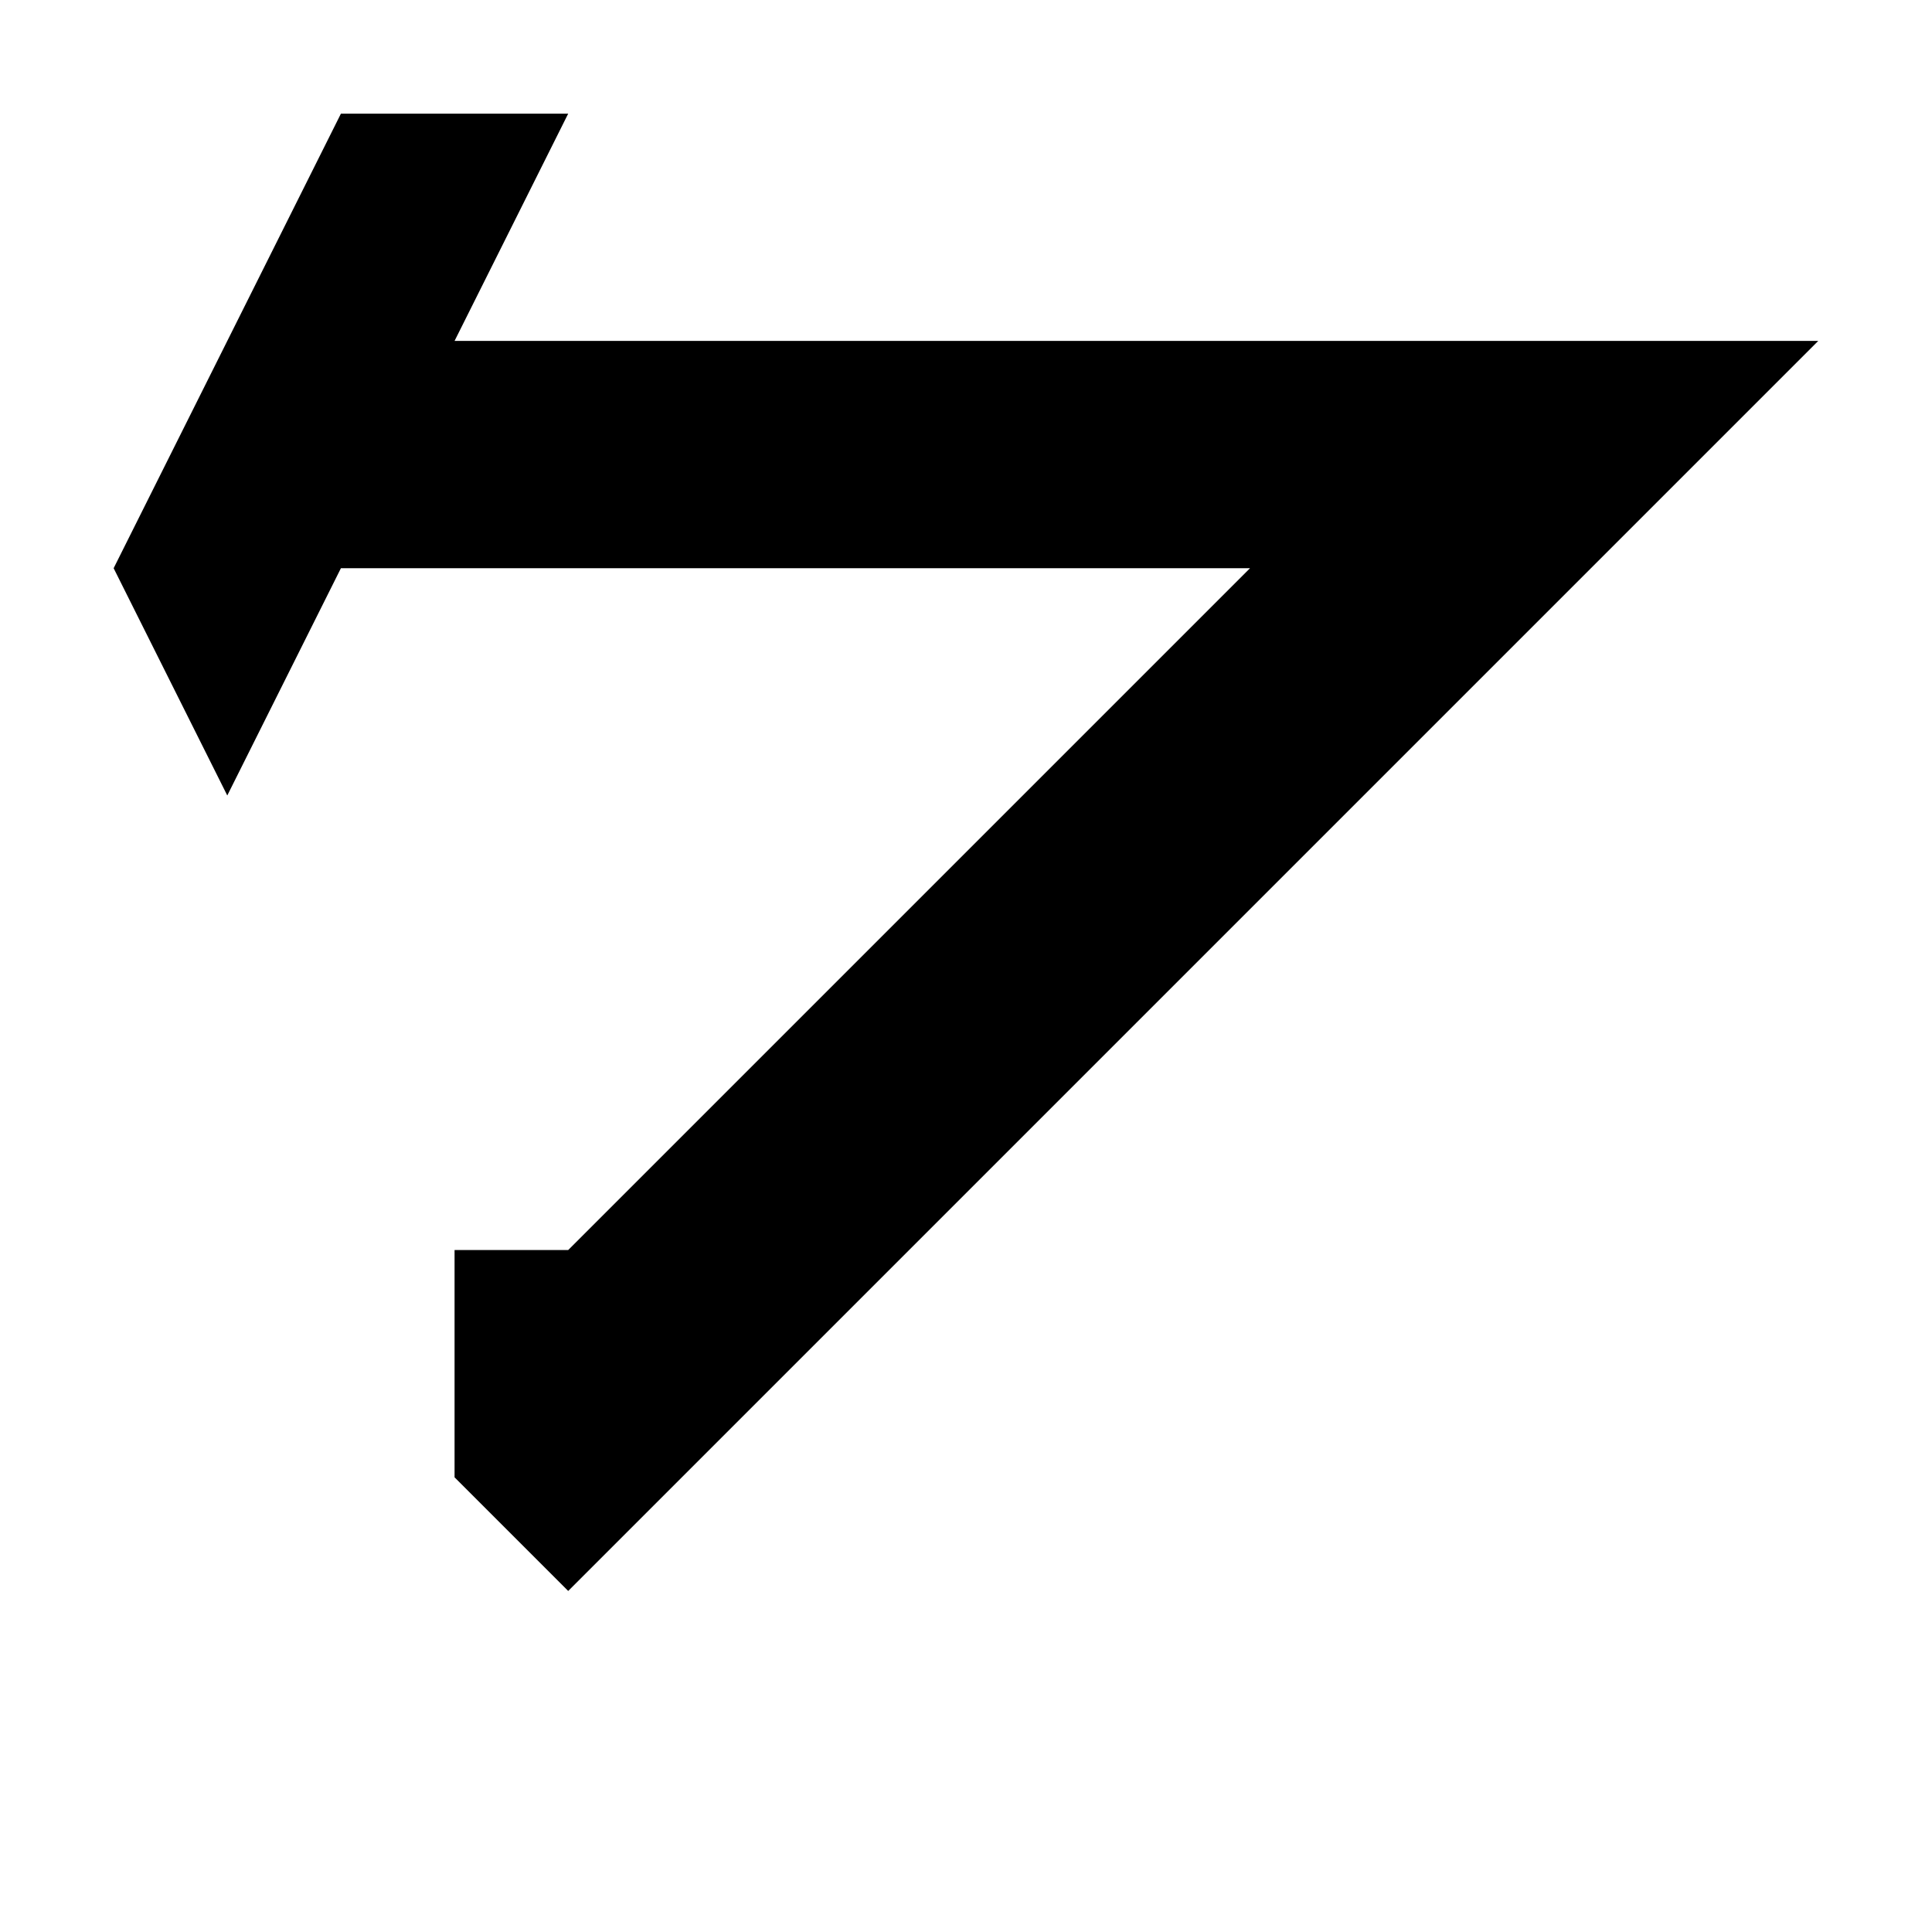
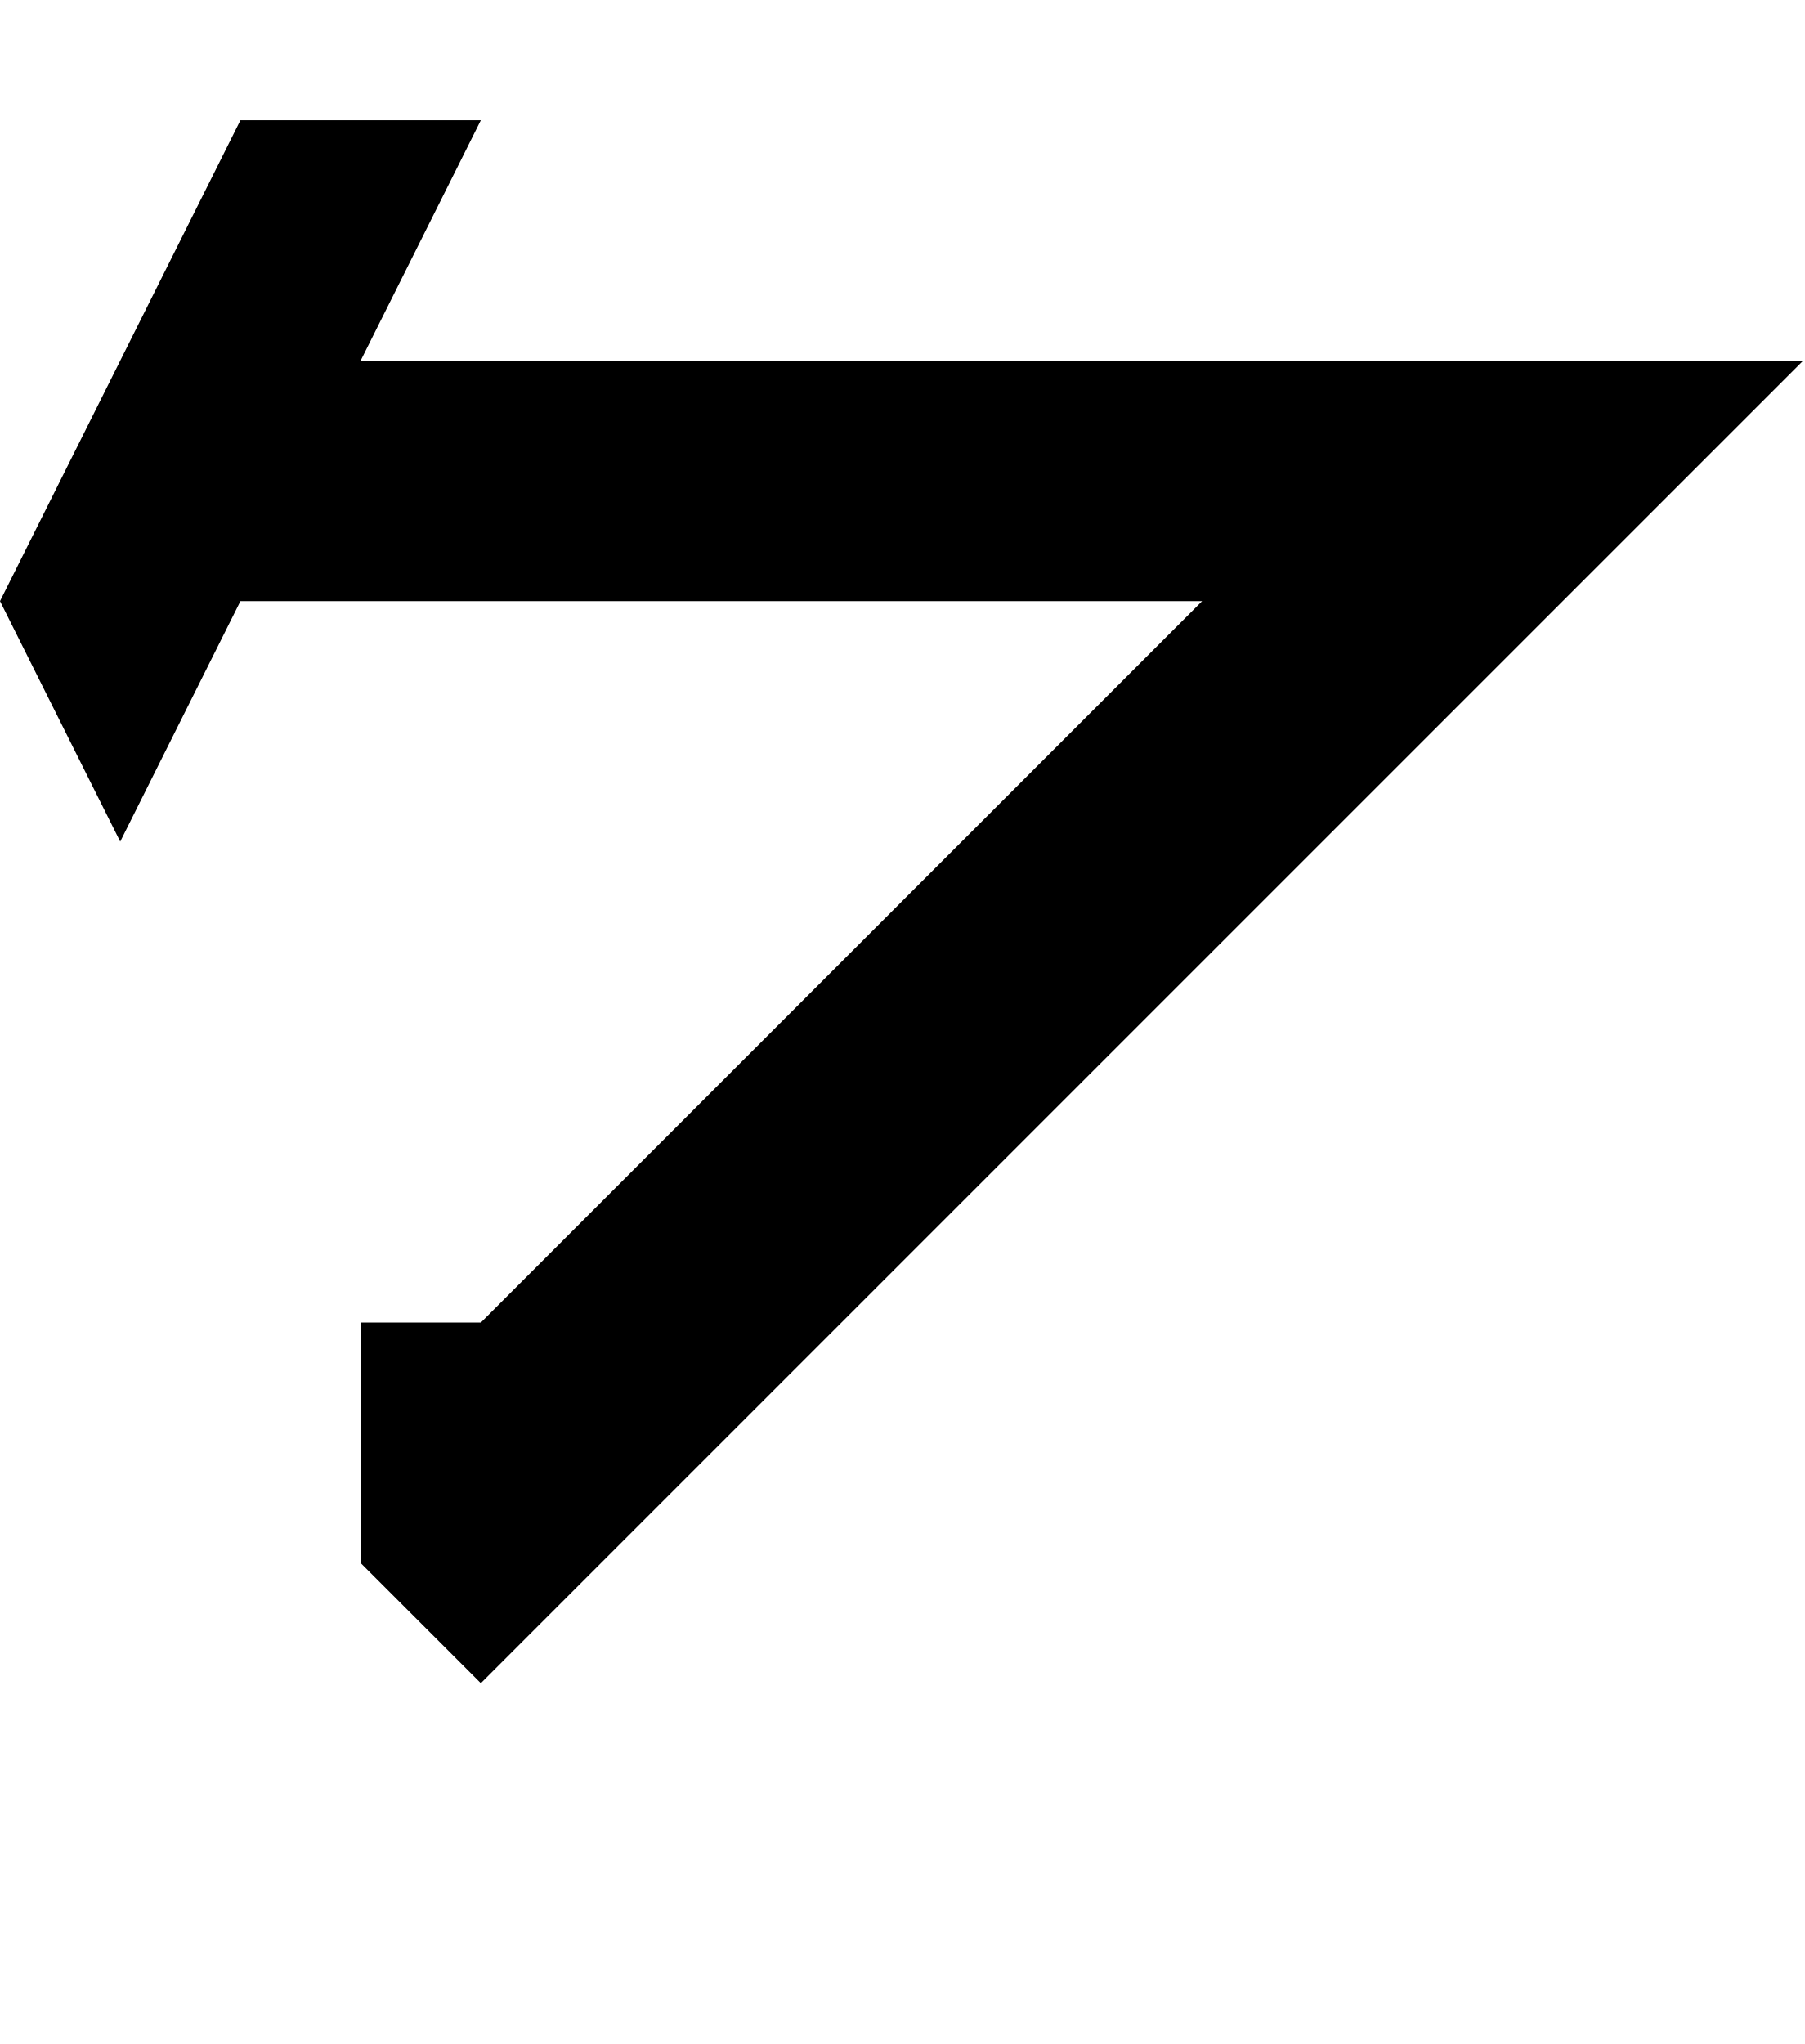
- <svg xmlns="http://www.w3.org/2000/svg" width="1000" height="1000" viewBox="0 0 1000 1000" fill="none">
-   <path fill-rule="evenodd" clip-rule="evenodd" d="M294.1 58.82L235.28 176.46H352.92H470.56H588.2H705.84H823.48H941.12L823.48 294.1L705.84 411.74L588.2 529.38L470.56 647.02L352.92 764.66L294.1 823.48L235.28 764.66V647.02H294.1L411.74 529.38L529.38 411.74L647.02 294.1H588.2H470.56H352.92H235.28H176.46L117.64 411.74L58.82 294.1L117.64 176.46L176.46 58.82H235.28H294.1Z" fill="black" />
+ <svg xmlns="http://www.w3.org/2000/svg" width="883" height="1000" viewBox="0 0 883 1000" fill="none">
+   <path fill-rule="evenodd" clip-rule="evenodd" d="M235.28 58.82L176.46 176.46H294.1H411.74H529.38H647.02H764.66H882.3L764.66 294.1L647.02 411.74L529.38 529.38L411.74 647.02L294.1 764.66L235.28 823.48L176.46 764.66V647.02H235.28L352.92 529.38L470.56 411.74L588.2 294.1H529.38H411.74H294.1H176.46H117.64L58.82 411.74L0 294.1L58.82 176.46L117.64 58.82H176.46H235.28Z" fill="black" />
</svg>
